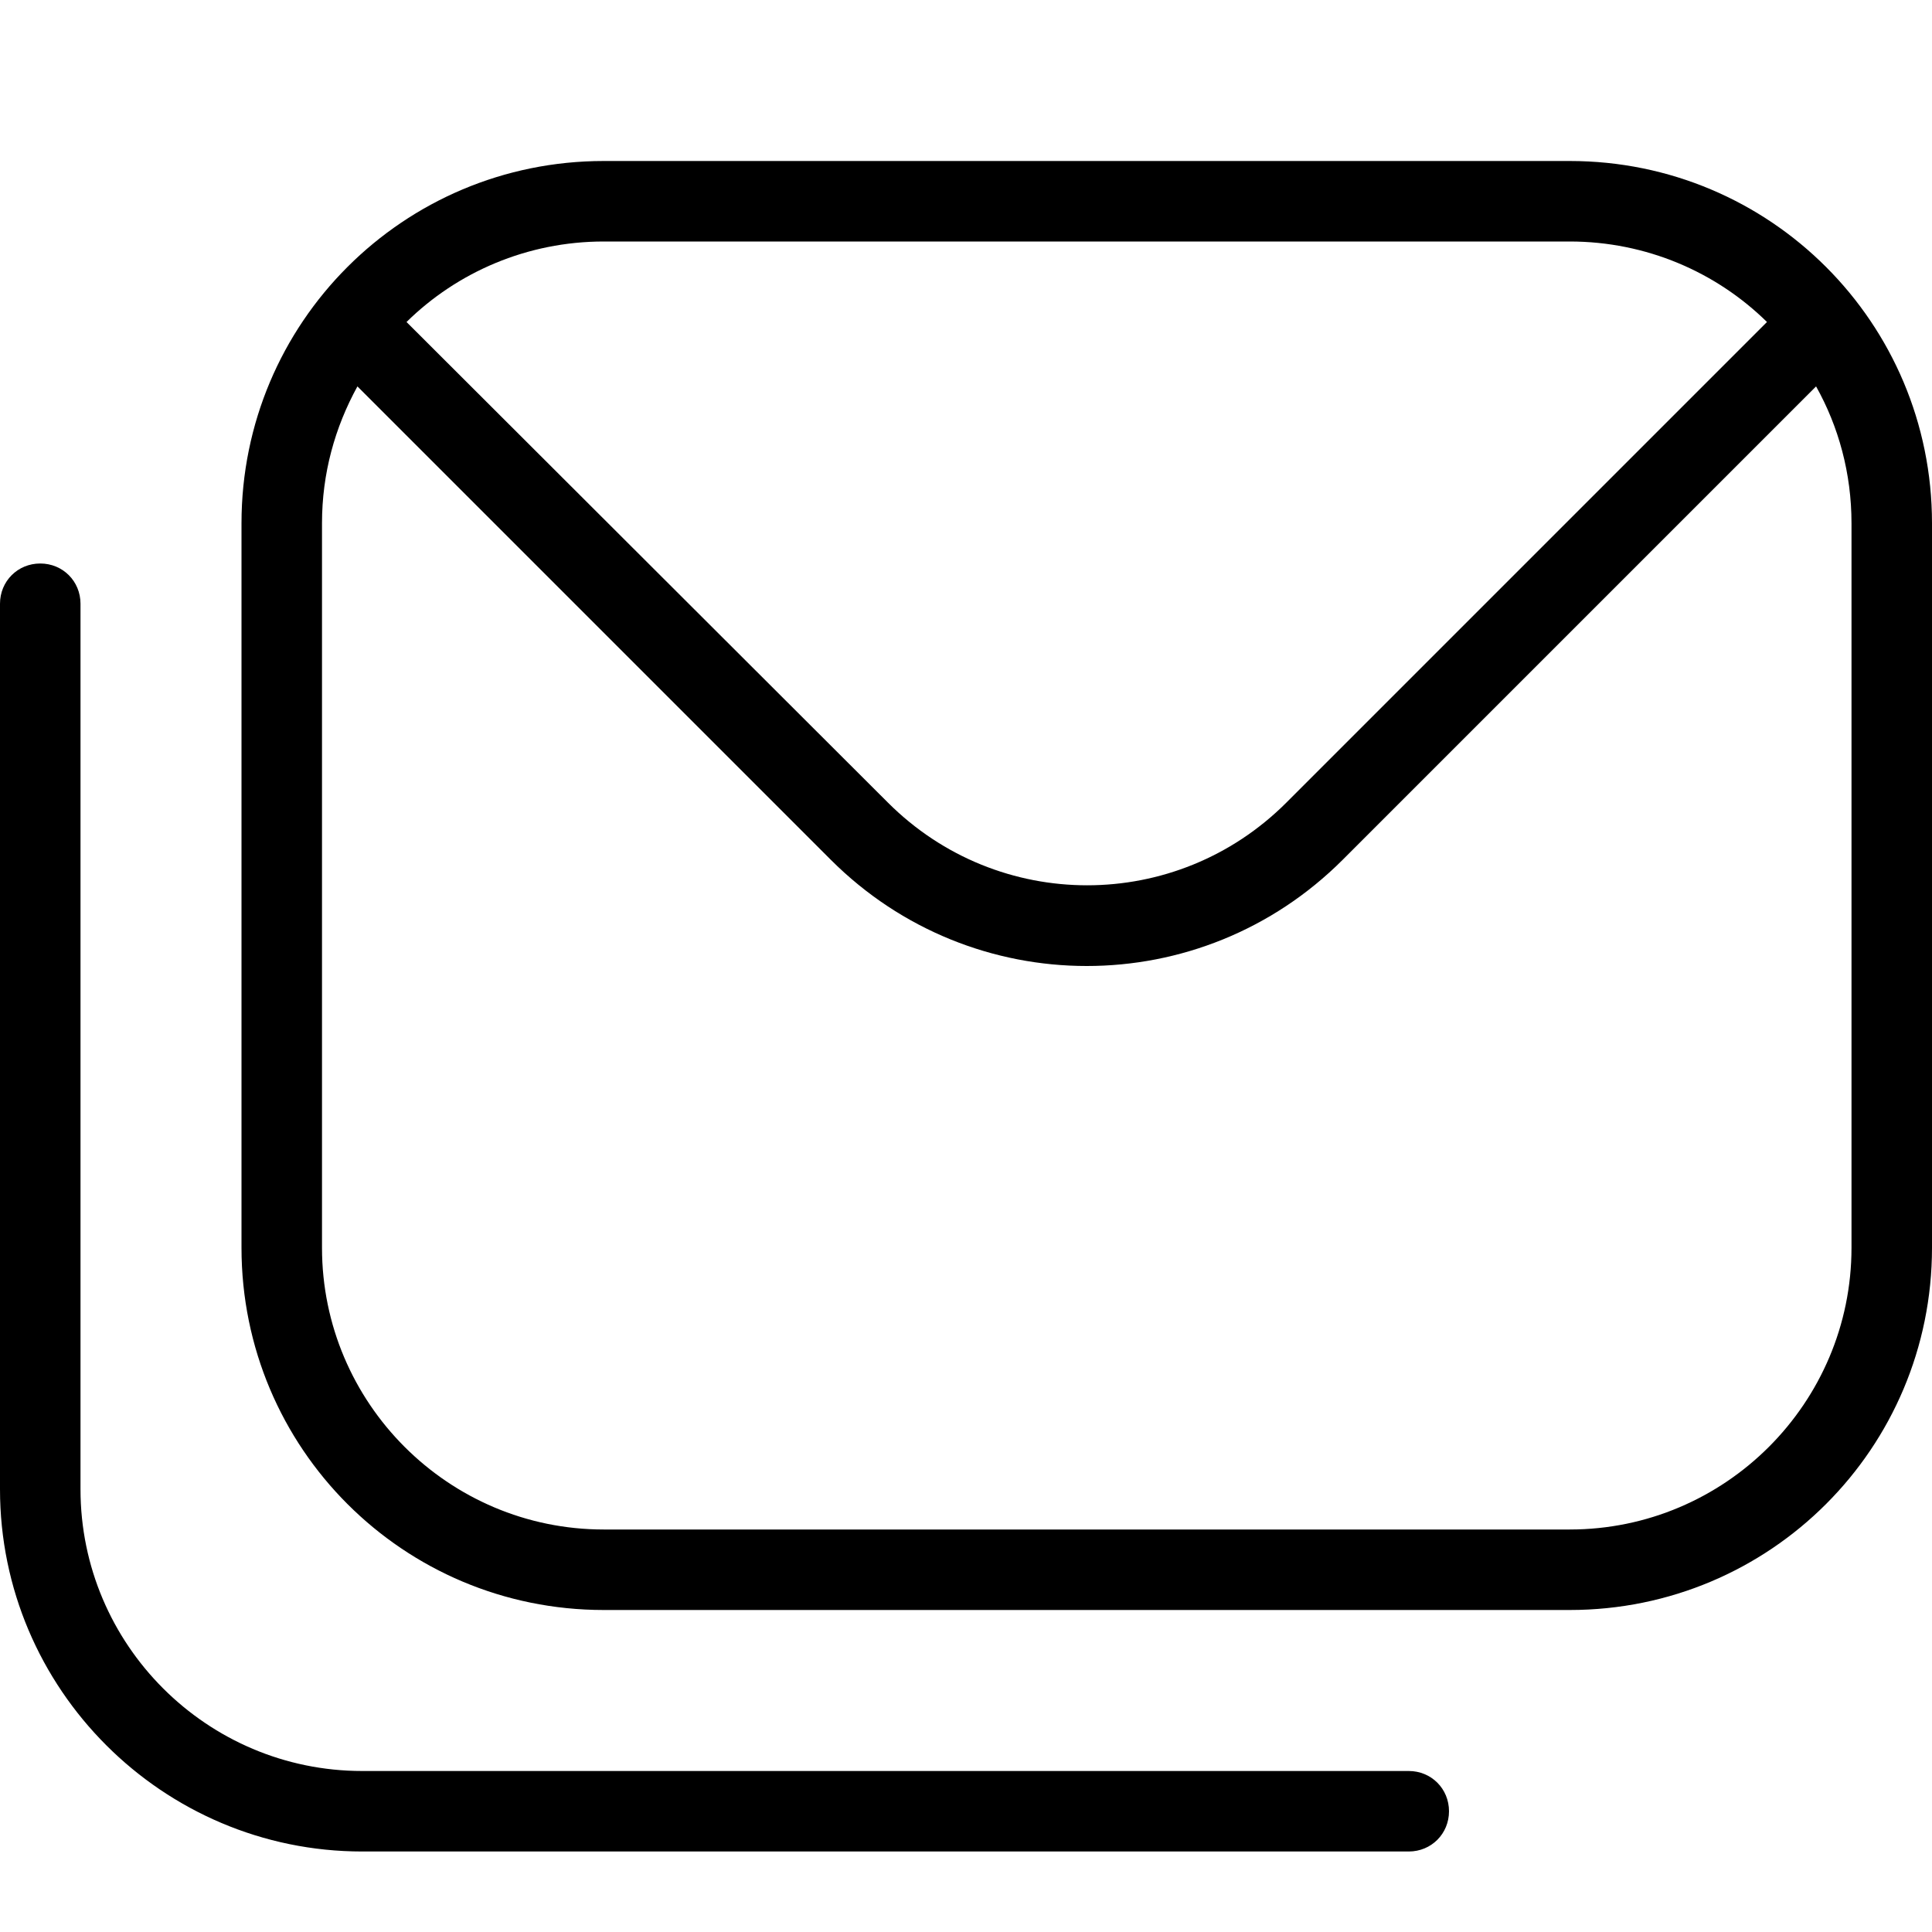
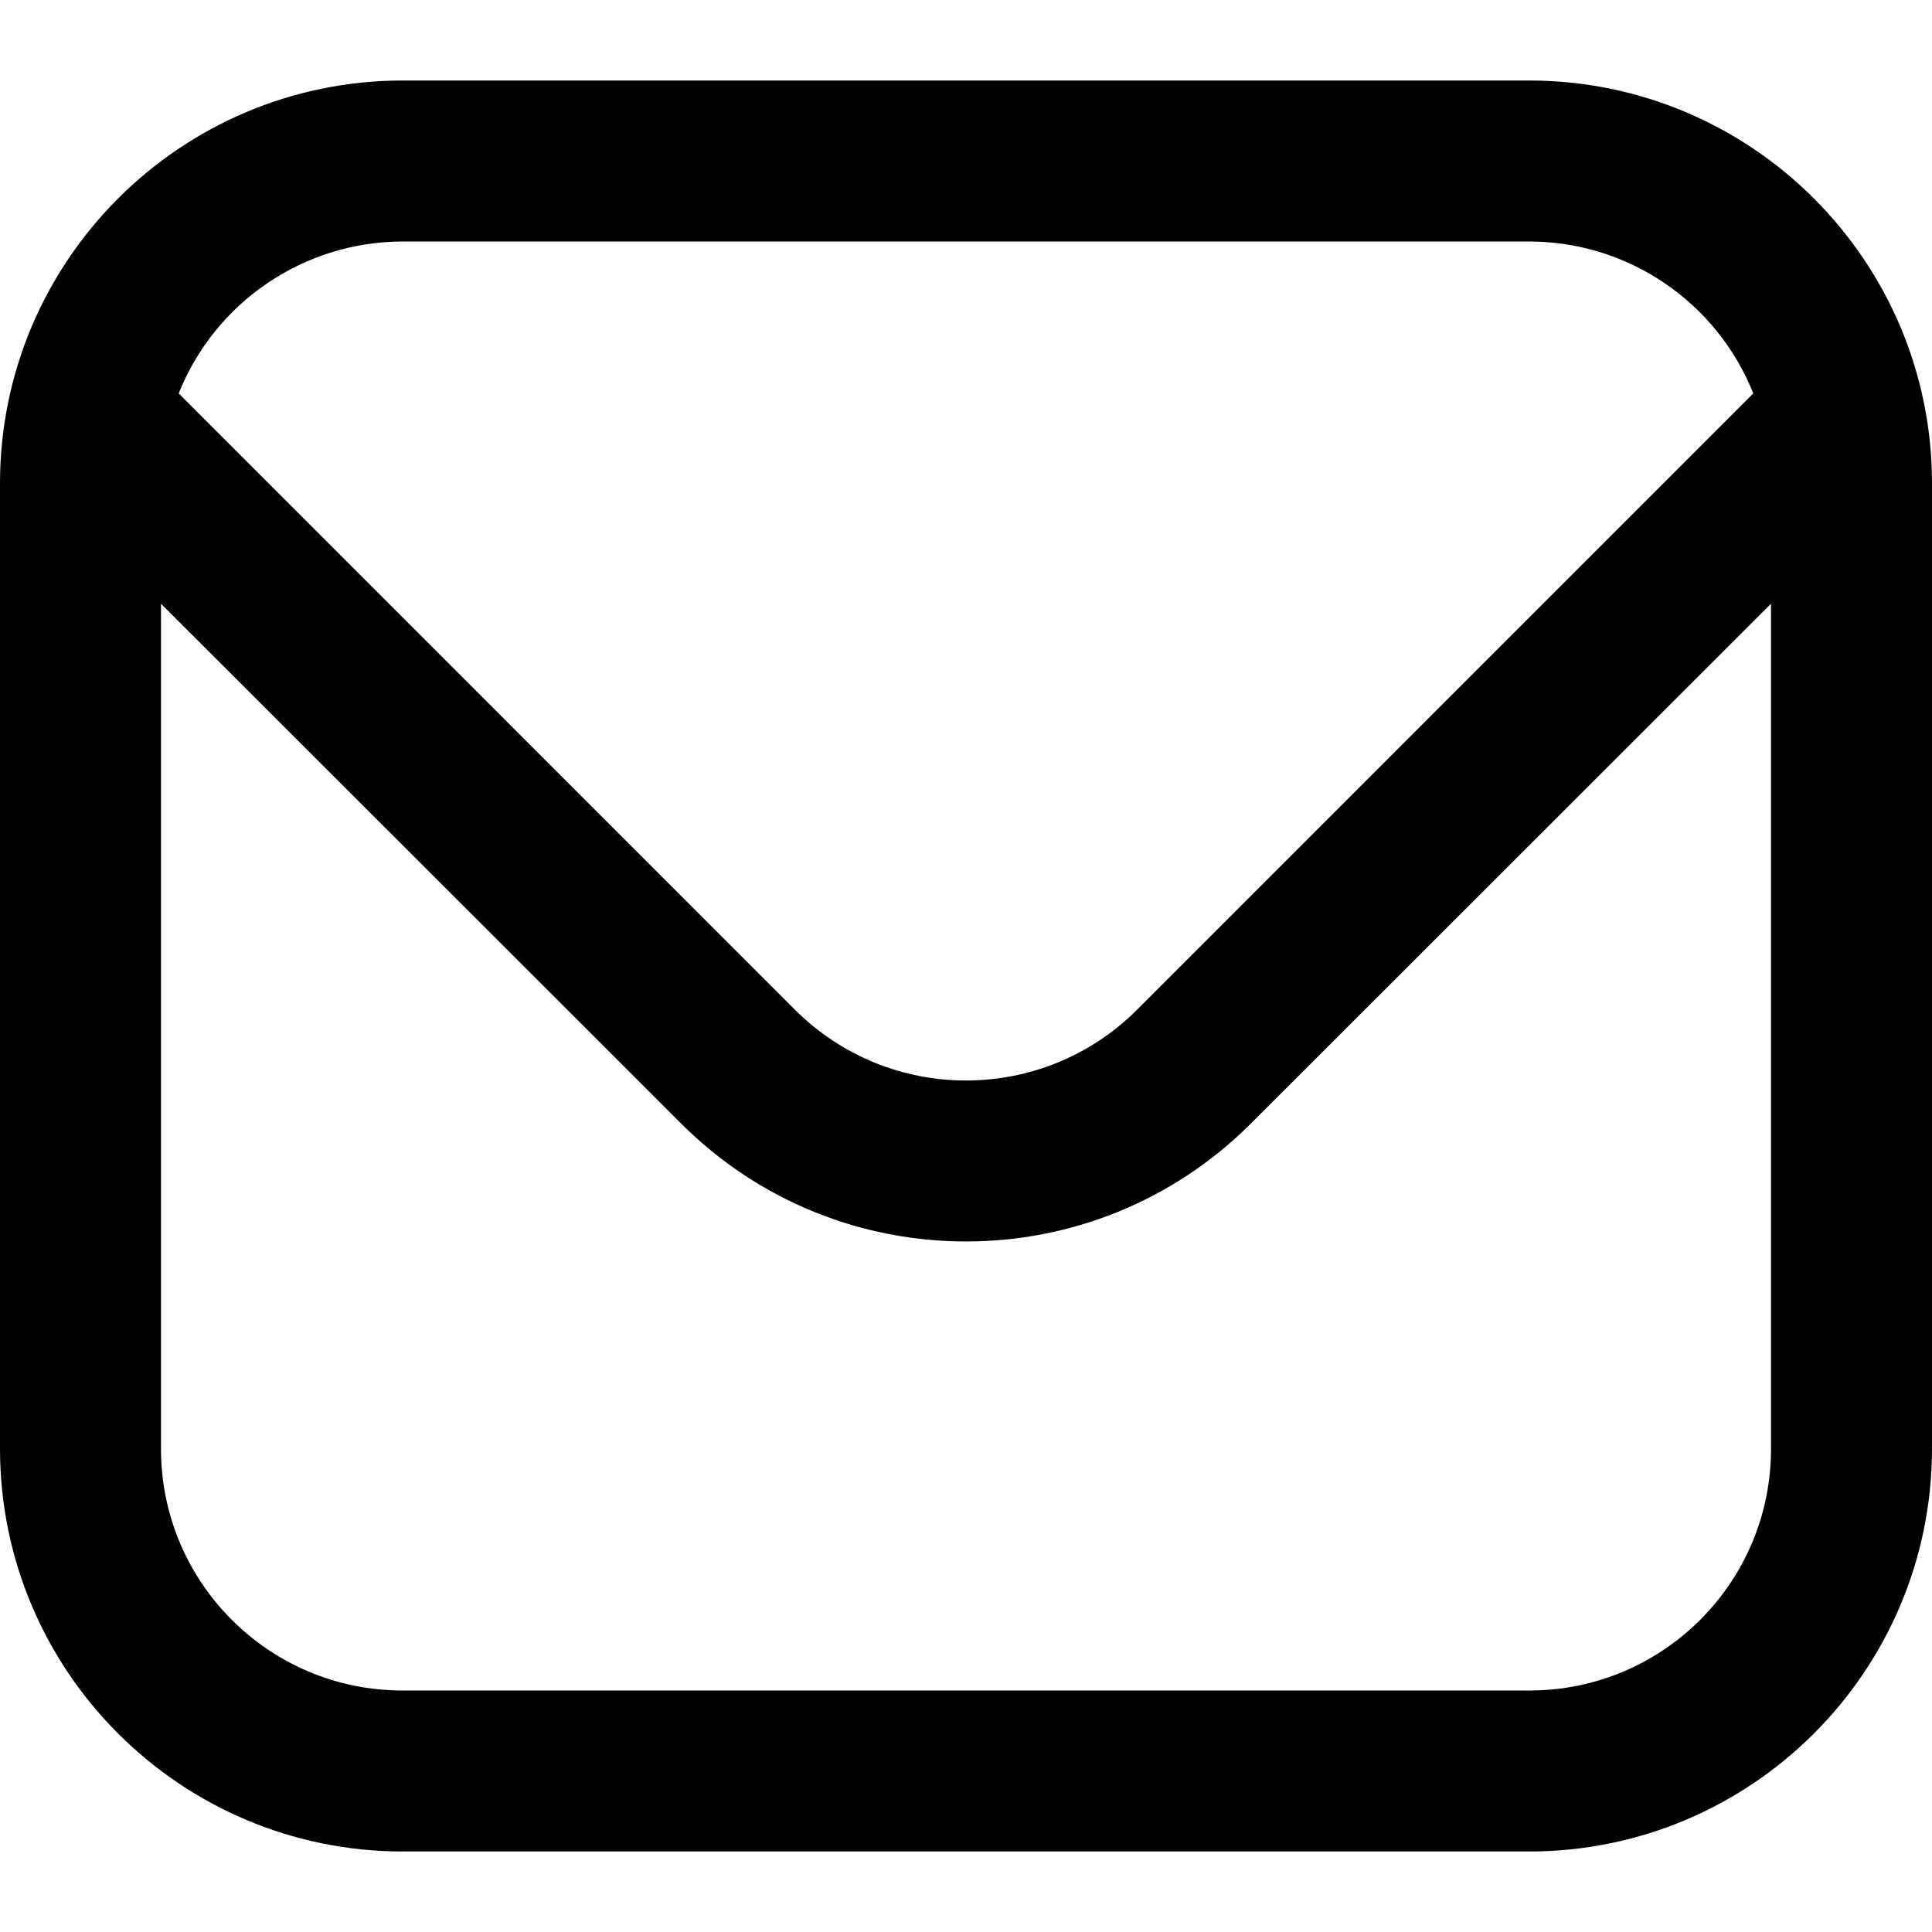
- <svg xmlns="http://www.w3.org/2000/svg" id="Layer_1" data-name="Layer 1" viewBox="0 0 24 24" width="512" height="512">
-   <path d="M19.5,2H7.5c-2.49,0-4.5,2.01-4.5,4.5V15.5c0,2.49,2.01,4.5,4.5,4.5h12c2.49,0,4.5-2.01,4.5-4.5V6.5c0-2.49-2.01-4.5-4.5-4.5Zm0,1c.95,0,1.82,.38,2.45,1l-5.97,5.97c-1.37,1.37-3.58,1.37-4.95,0L5.05,4c.63-.62,1.5-1,2.45-1h12Zm3.5,12.5c0,1.93-1.57,3.5-3.5,3.5H7.5c-1.93,0-3.5-1.57-3.5-3.5V6.5c0-.62,.16-1.19,.44-1.7l5.88,5.88c.88,.88,2.03,1.32,3.18,1.32s2.3-.44,3.18-1.32l5.88-5.88c.28,.5,.44,1.08,.44,1.7V15.5Zm-5,7c0,.28-.22,.5-.5,.5H4.5c-2.48,0-4.5-2.02-4.5-4.5V7.5c0-.28,.22-.5,.5-.5s.5,.22,.5,.5v11c0,1.93,1.57,3.5,3.5,3.5h13c.28,0,.5,.22,.5,.5Z" />
+ <svg xmlns="http://www.w3.org/2000/svg" id="Outline" viewBox="0 0 24 24" width="512" height="512">
+   <path d="M19,1H5A5.006,5.006,0,0,0,0,6V18a5.006,5.006,0,0,0,5,5H19a5.006,5.006,0,0,0,5-5V6A5.006,5.006,0,0,0,19,1ZM5,3H19a3,3,0,0,1,2.78,1.887l-7.658,7.659a3.007,3.007,0,0,1-4.244,0L2.22,4.887A3,3,0,0,1,5,3ZM19,21H5a3,3,0,0,1-3-3V7.5L8.464,13.96a5.007,5.007,0,0,0,7.072,0L22,7.5V18A3,3,0,0,1,19,21Z" />
</svg>
